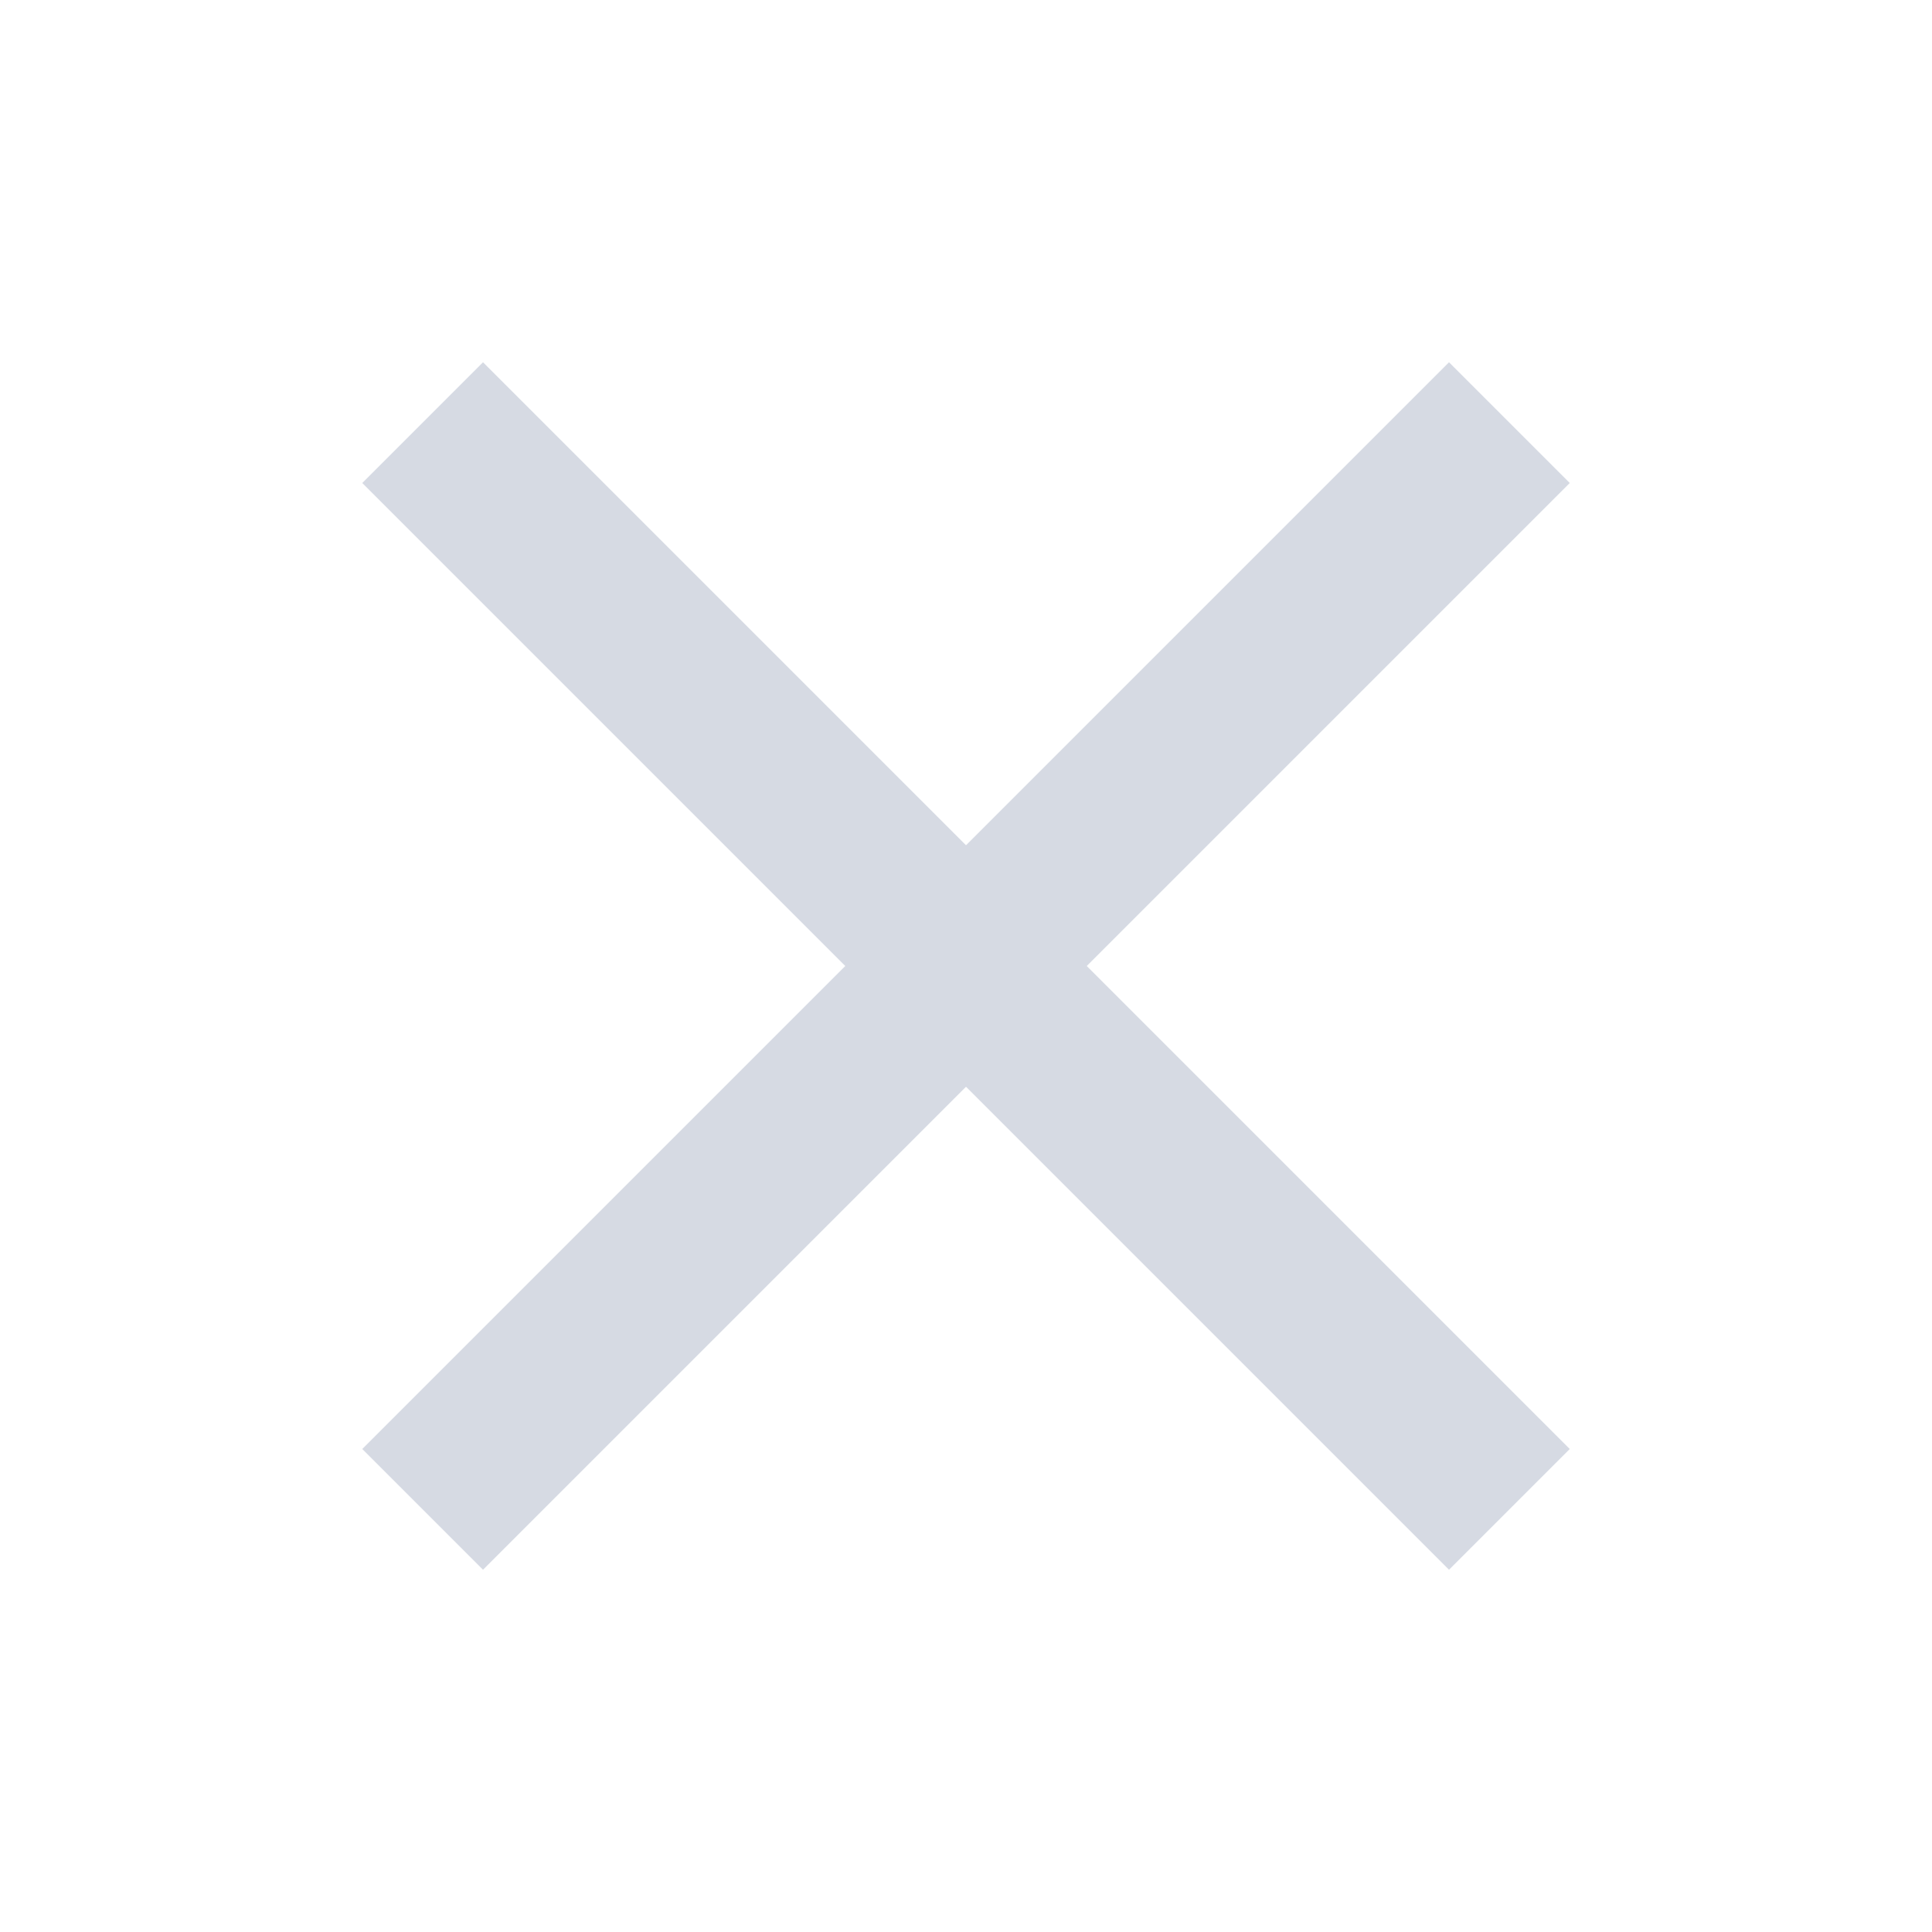
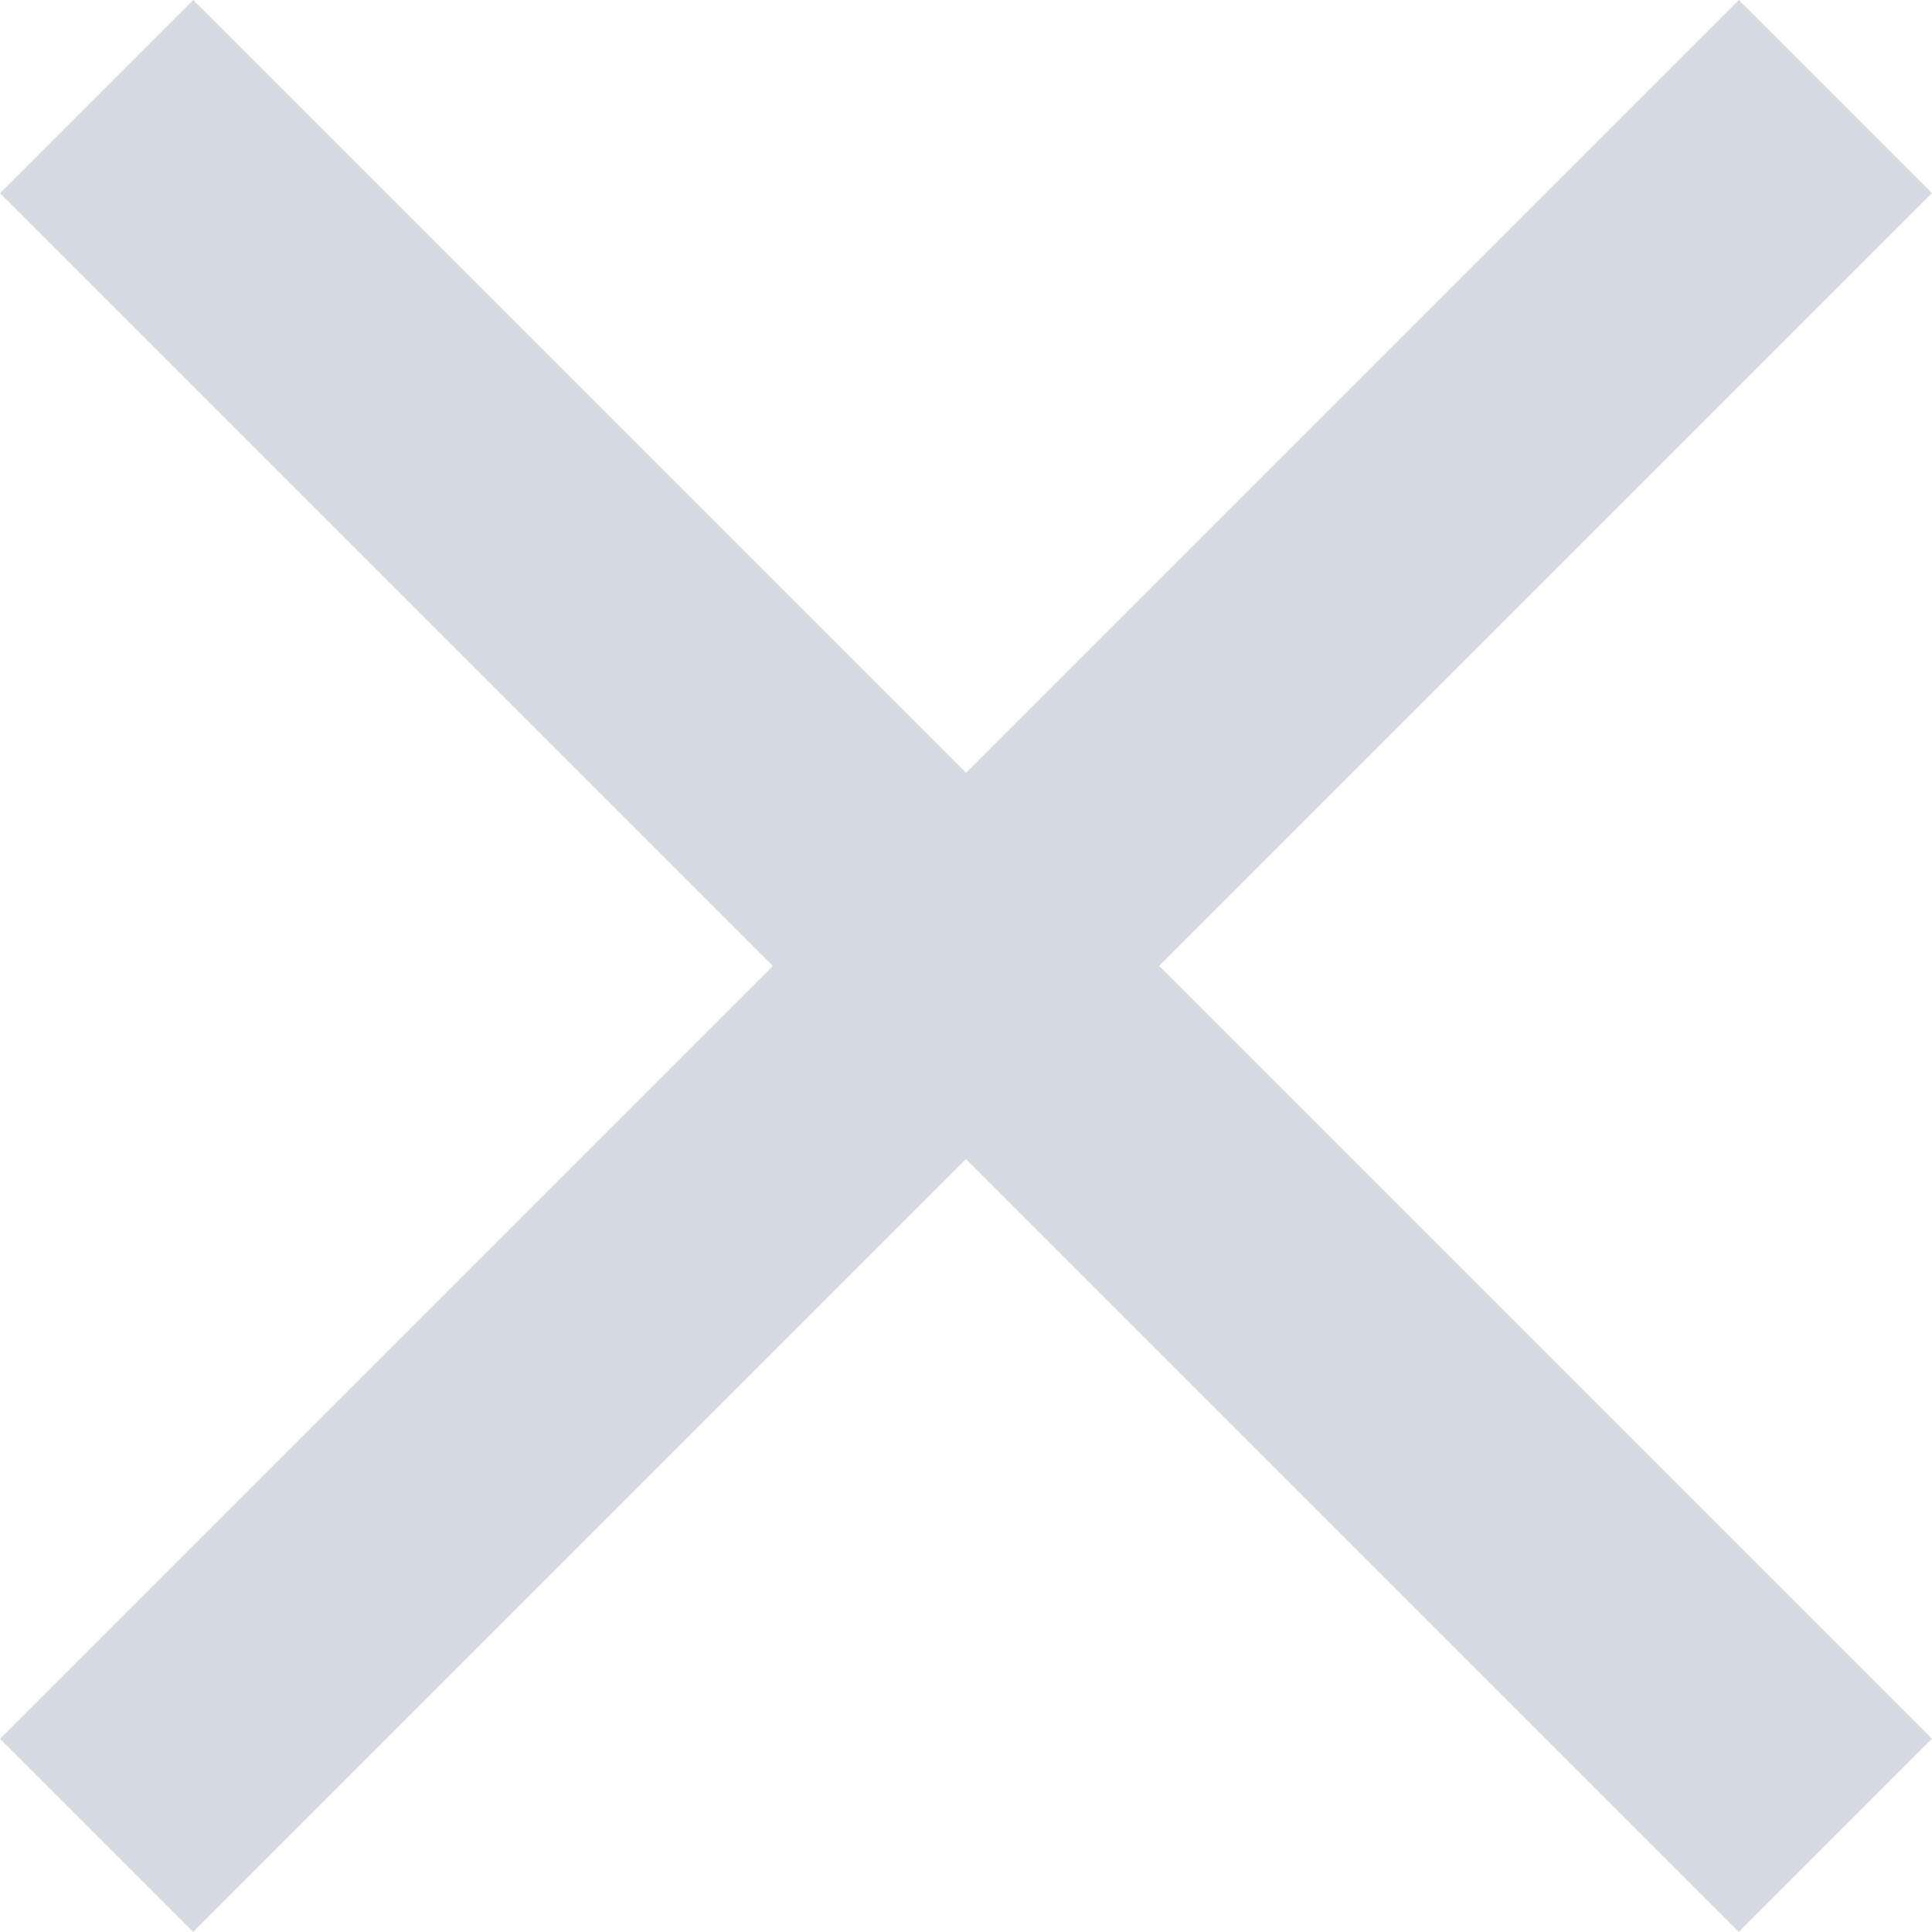
- <svg xmlns="http://www.w3.org/2000/svg" width="16" height="16" viewBox="0 0 16 16" fill="none">
-   <path fill-rule="evenodd" clip-rule="evenodd" d="M13 4L12 3L8 7L4 3L3 4L7 8L3 12L4 13L8 9L12 13L13 12L9 8L13 4Z" fill="#8995AF" fill-opacity="0.35" />
+ <svg xmlns="http://www.w3.org/2000/svg" width="14" height="14" viewBox="0 0 14 14" fill="none">
+   <path fill-rule="evenodd" clip-rule="evenodd" d="M14 1.4L12.6 0L7 5.6L1.4 0L0 1.4L5.6 7L0 12.6L1.4 14L7 8.4L12.6 14L14 12.6L8.4 7L14 1.4Z" fill="#8995AF" fill-opacity="0.35" />
</svg>
